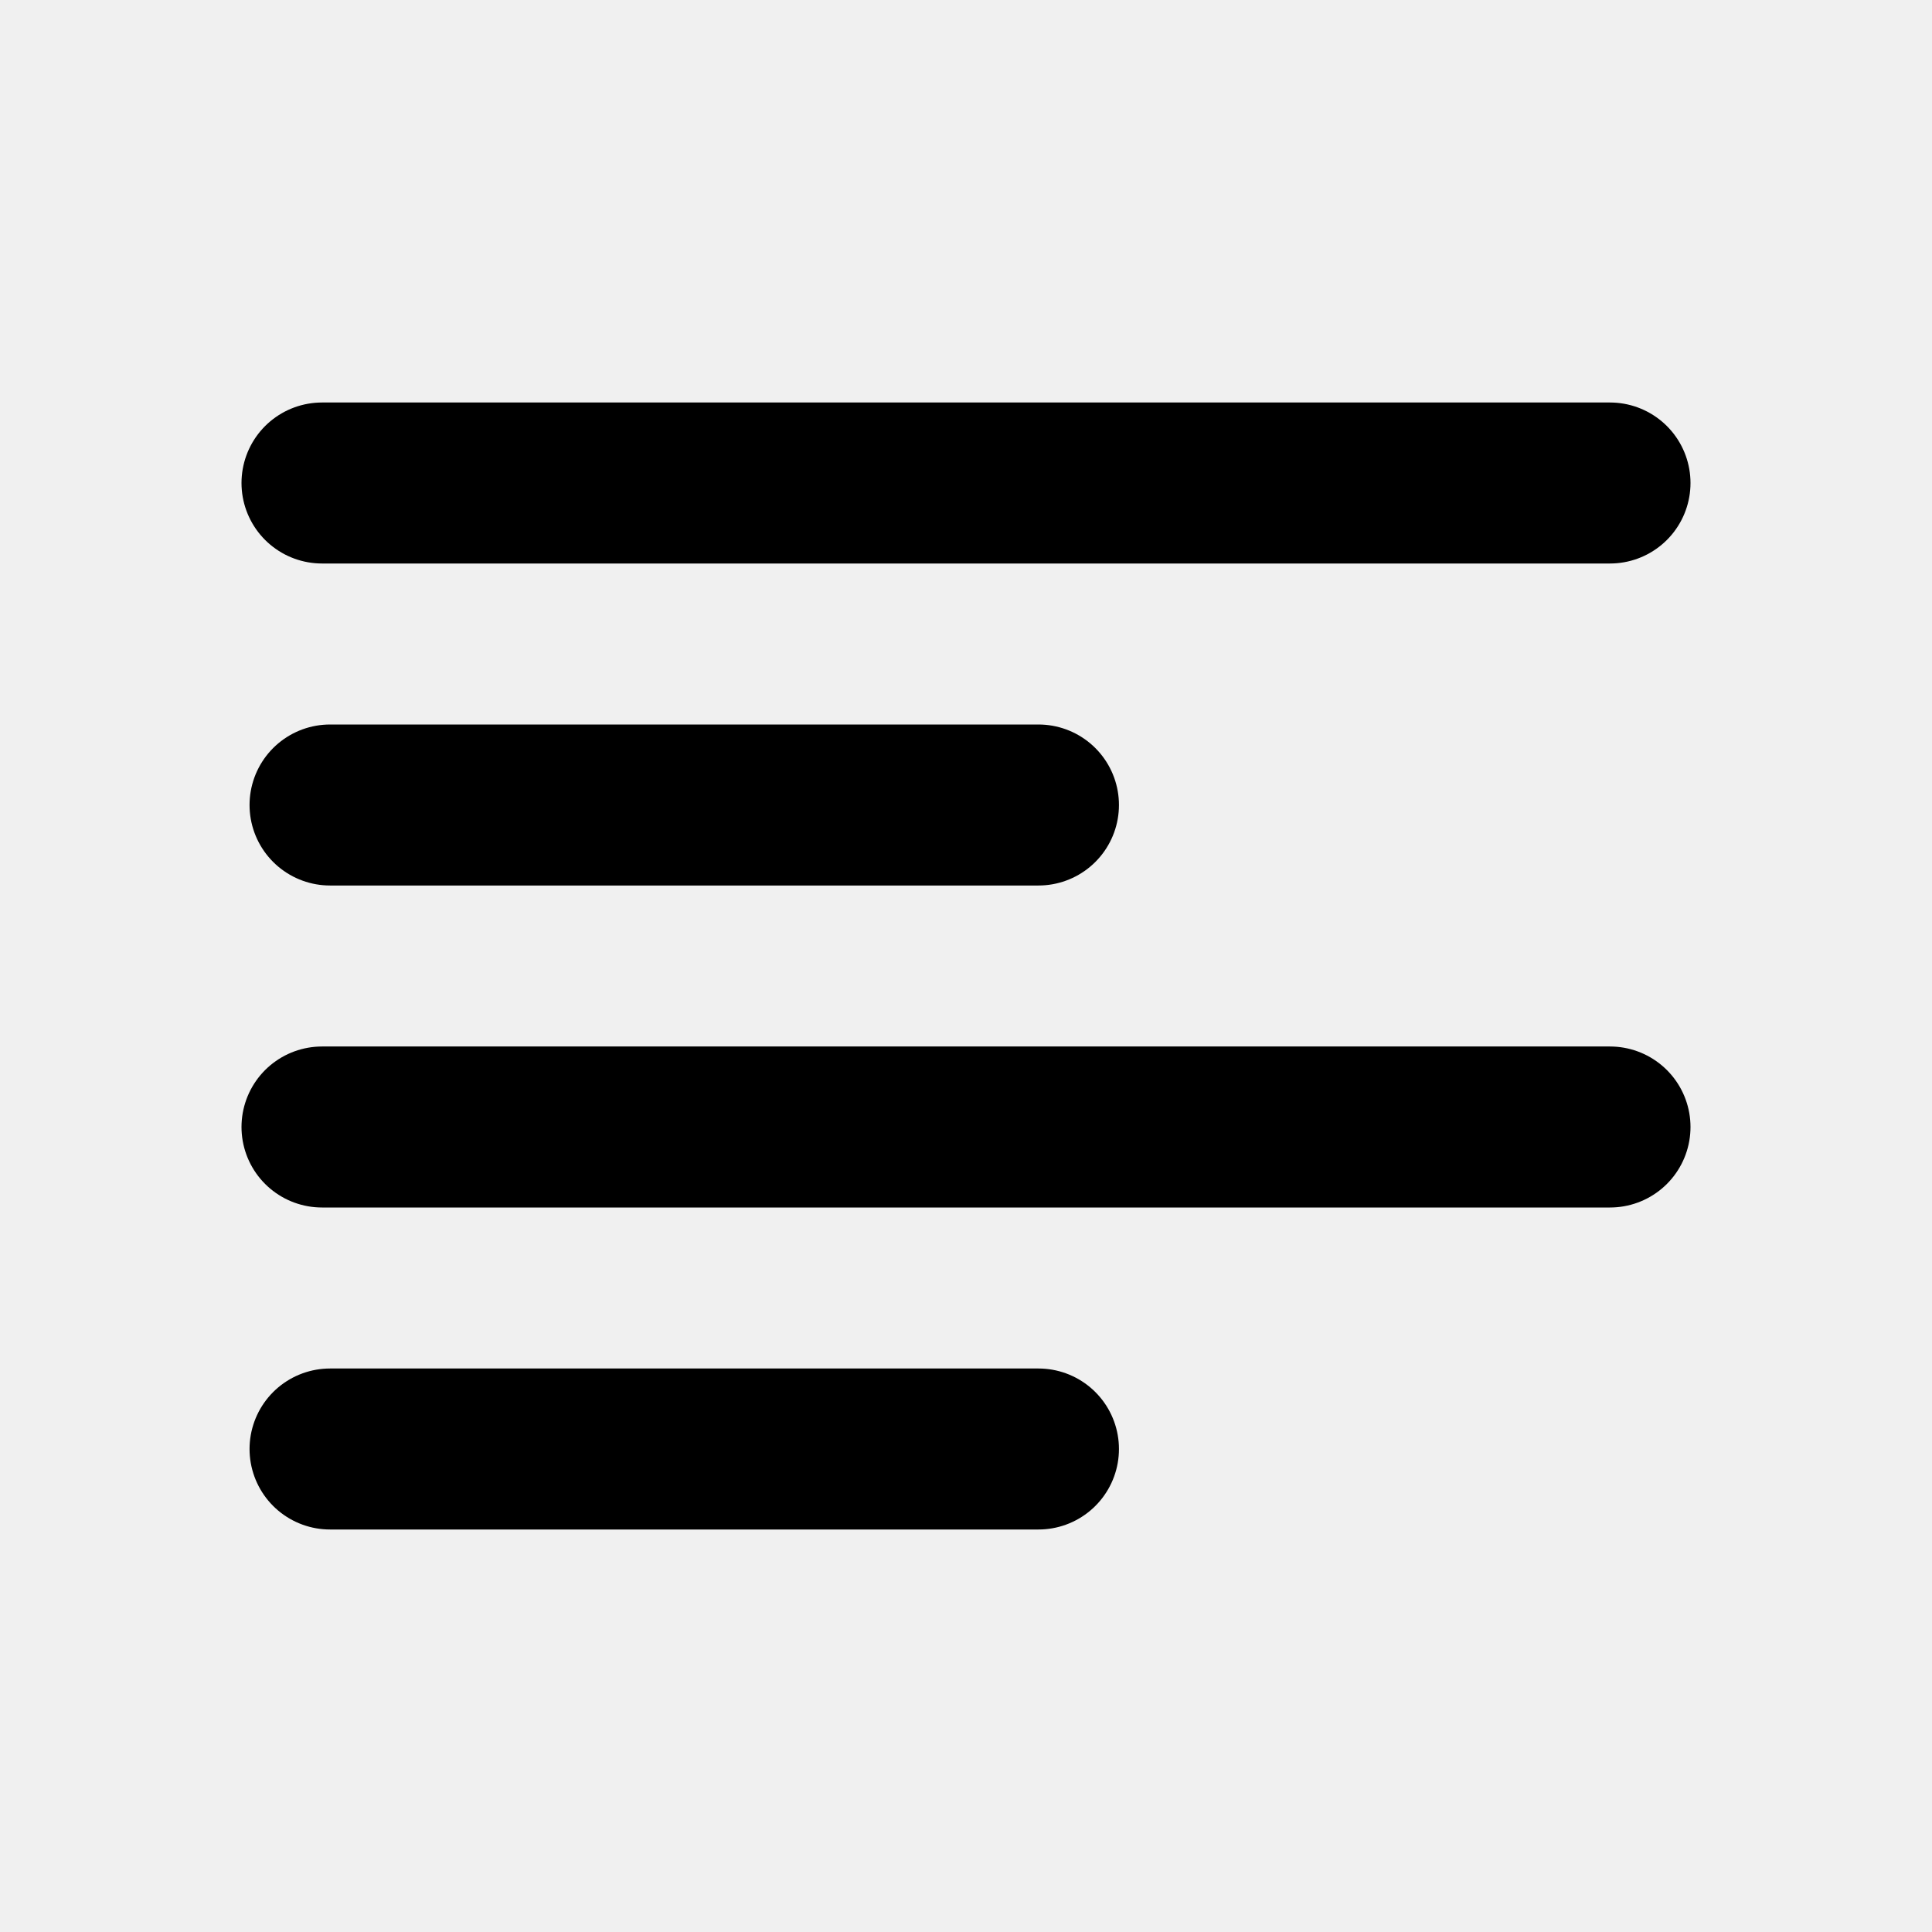
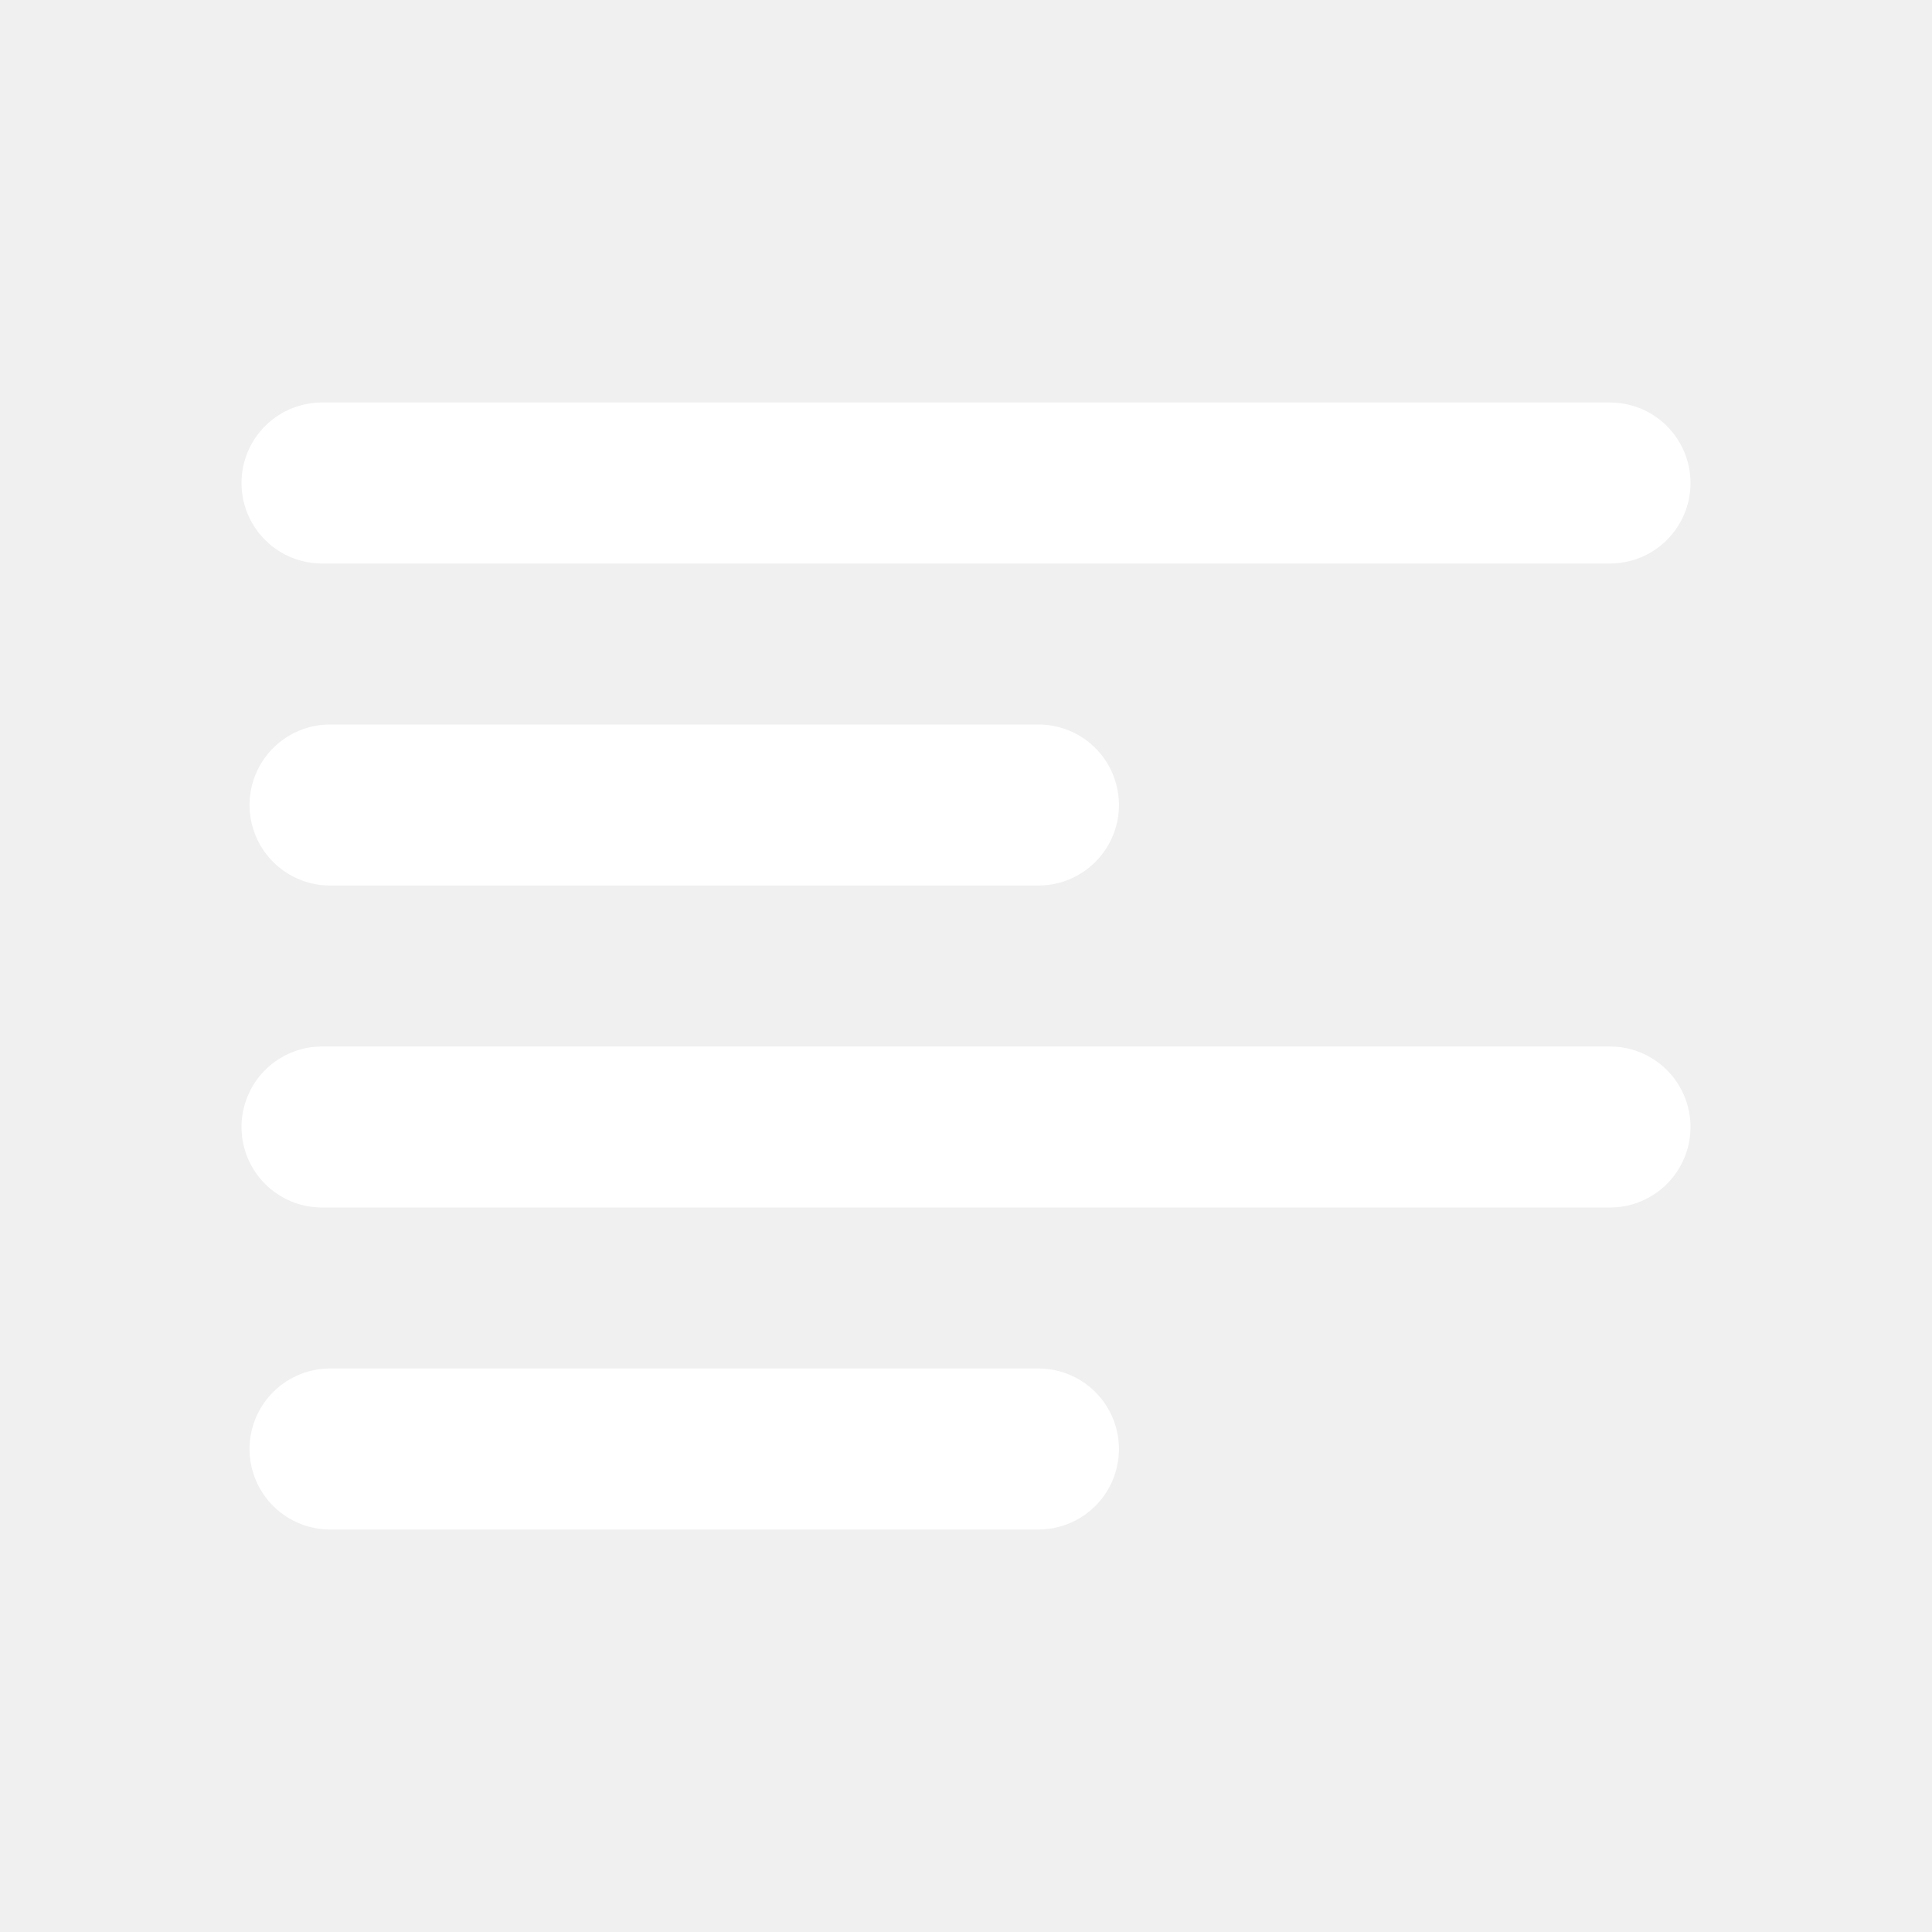
<svg xmlns="http://www.w3.org/2000/svg" width="800px" height="800px" viewBox="0 0 24 24">
  <g id="Complete">
    <g id="align-left">
      <g>
-         <polygon fill="#ffffff" points="12.9 18 4.1 18 4.1 18 12.9 18 12.9 18" stroke="#000000" stroke-linecap="round" stroke-linejoin="round" stroke-width="2" />
-         <polygon fill="#ffffff" points="20 14 4 14 4 14 20 14 20 14" stroke="#000000" stroke-linecap="round" stroke-linejoin="round" stroke-width="2" />
-         <polygon fill="#ffffff" points="12.9 10 4.1 10 4.1 10 12.9 10 12.9 10" stroke="#000000" stroke-linecap="round" stroke-linejoin="round" stroke-width="2" />
-         <polygon fill="#ffffff" points="20 6 4 6 4 6 20 6 20 6" stroke="#000000" stroke-linecap="round" stroke-linejoin="round" stroke-width="2" />
+         <polygon fill="#ffffff" points="12.9 18 4.1 18 4.1 18 12.9 18 12.9 18" stroke="#fff" stroke-linecap="round" stroke-linejoin="round" stroke-width="2" />
+         <polygon fill="#ffffff" points="20 14 4 14 4 14 20 14 20 14" stroke="#fff" stroke-linecap="round" stroke-linejoin="round" stroke-width="2" />
+         <polygon fill="#ffffff" points="12.9 10 4.1 10 4.1 10 12.9 10 12.9 10" stroke="#fff" stroke-linecap="round" stroke-linejoin="round" stroke-width="2" />
+         <polygon fill="#ffffff" points="20 6 4 6 4 6 20 6 20 6" stroke="#fff" stroke-linecap="round" stroke-linejoin="round" stroke-width="2" />
      </g>
    </g>
  </g>
</svg>
